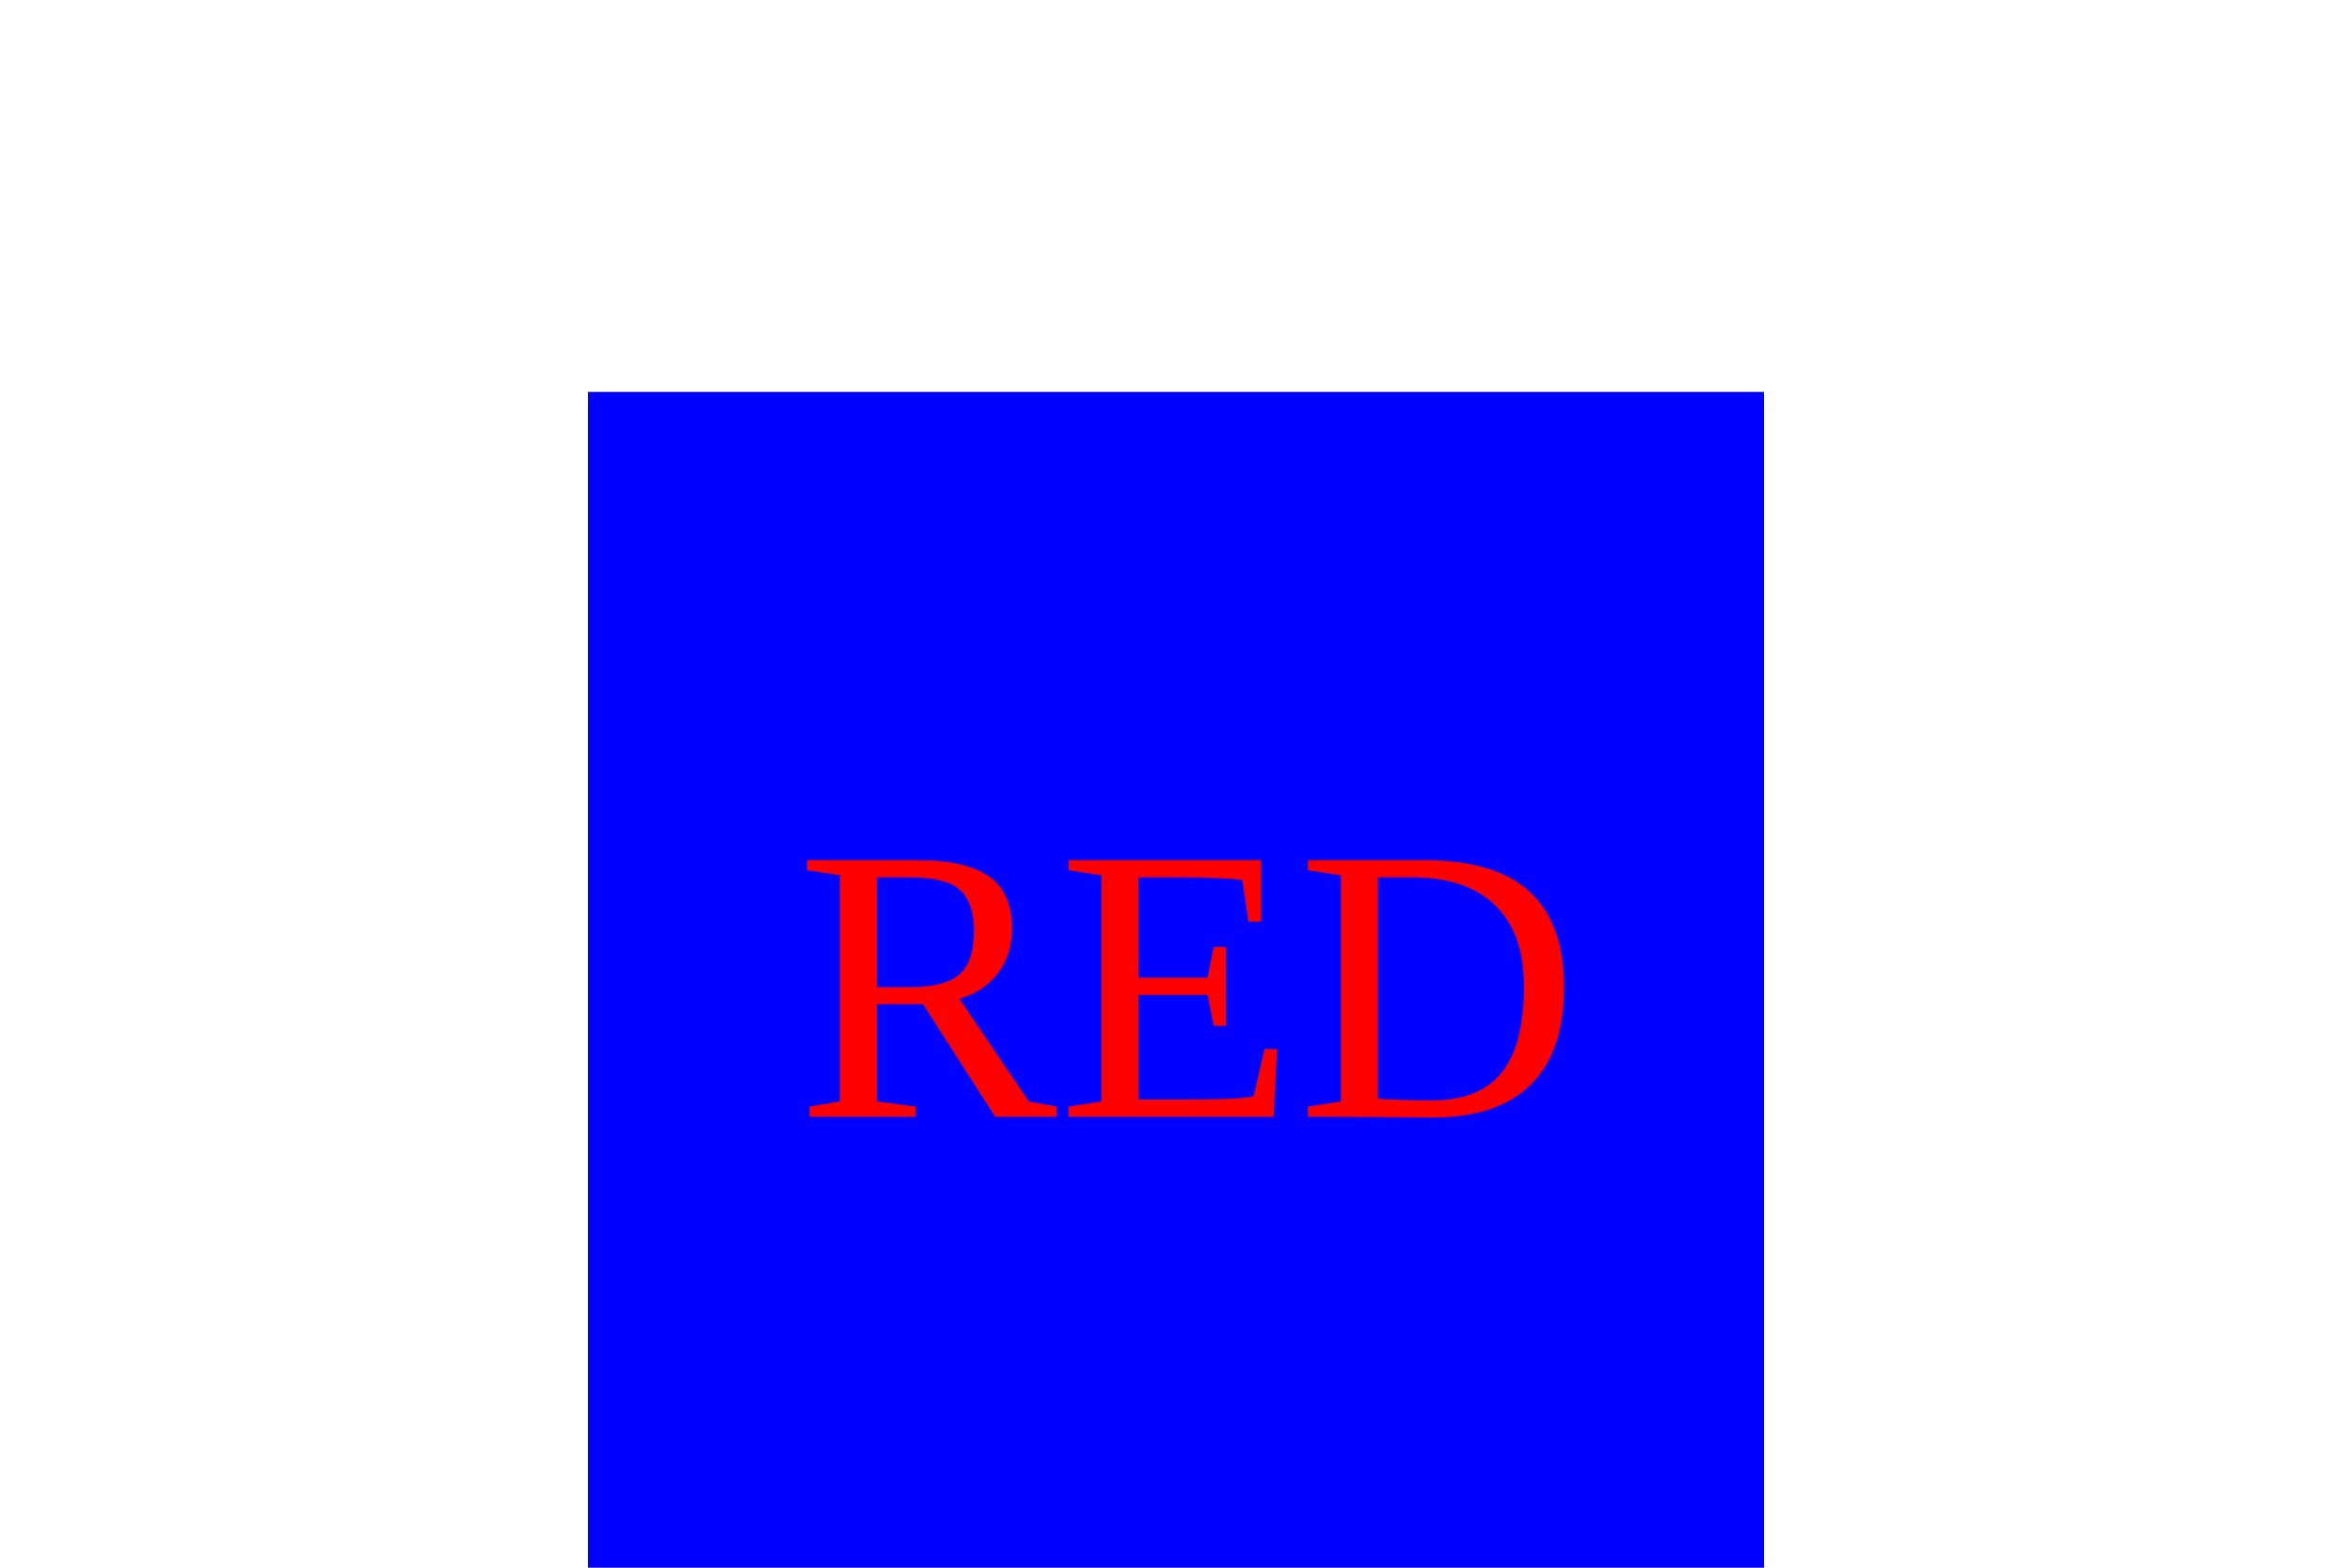
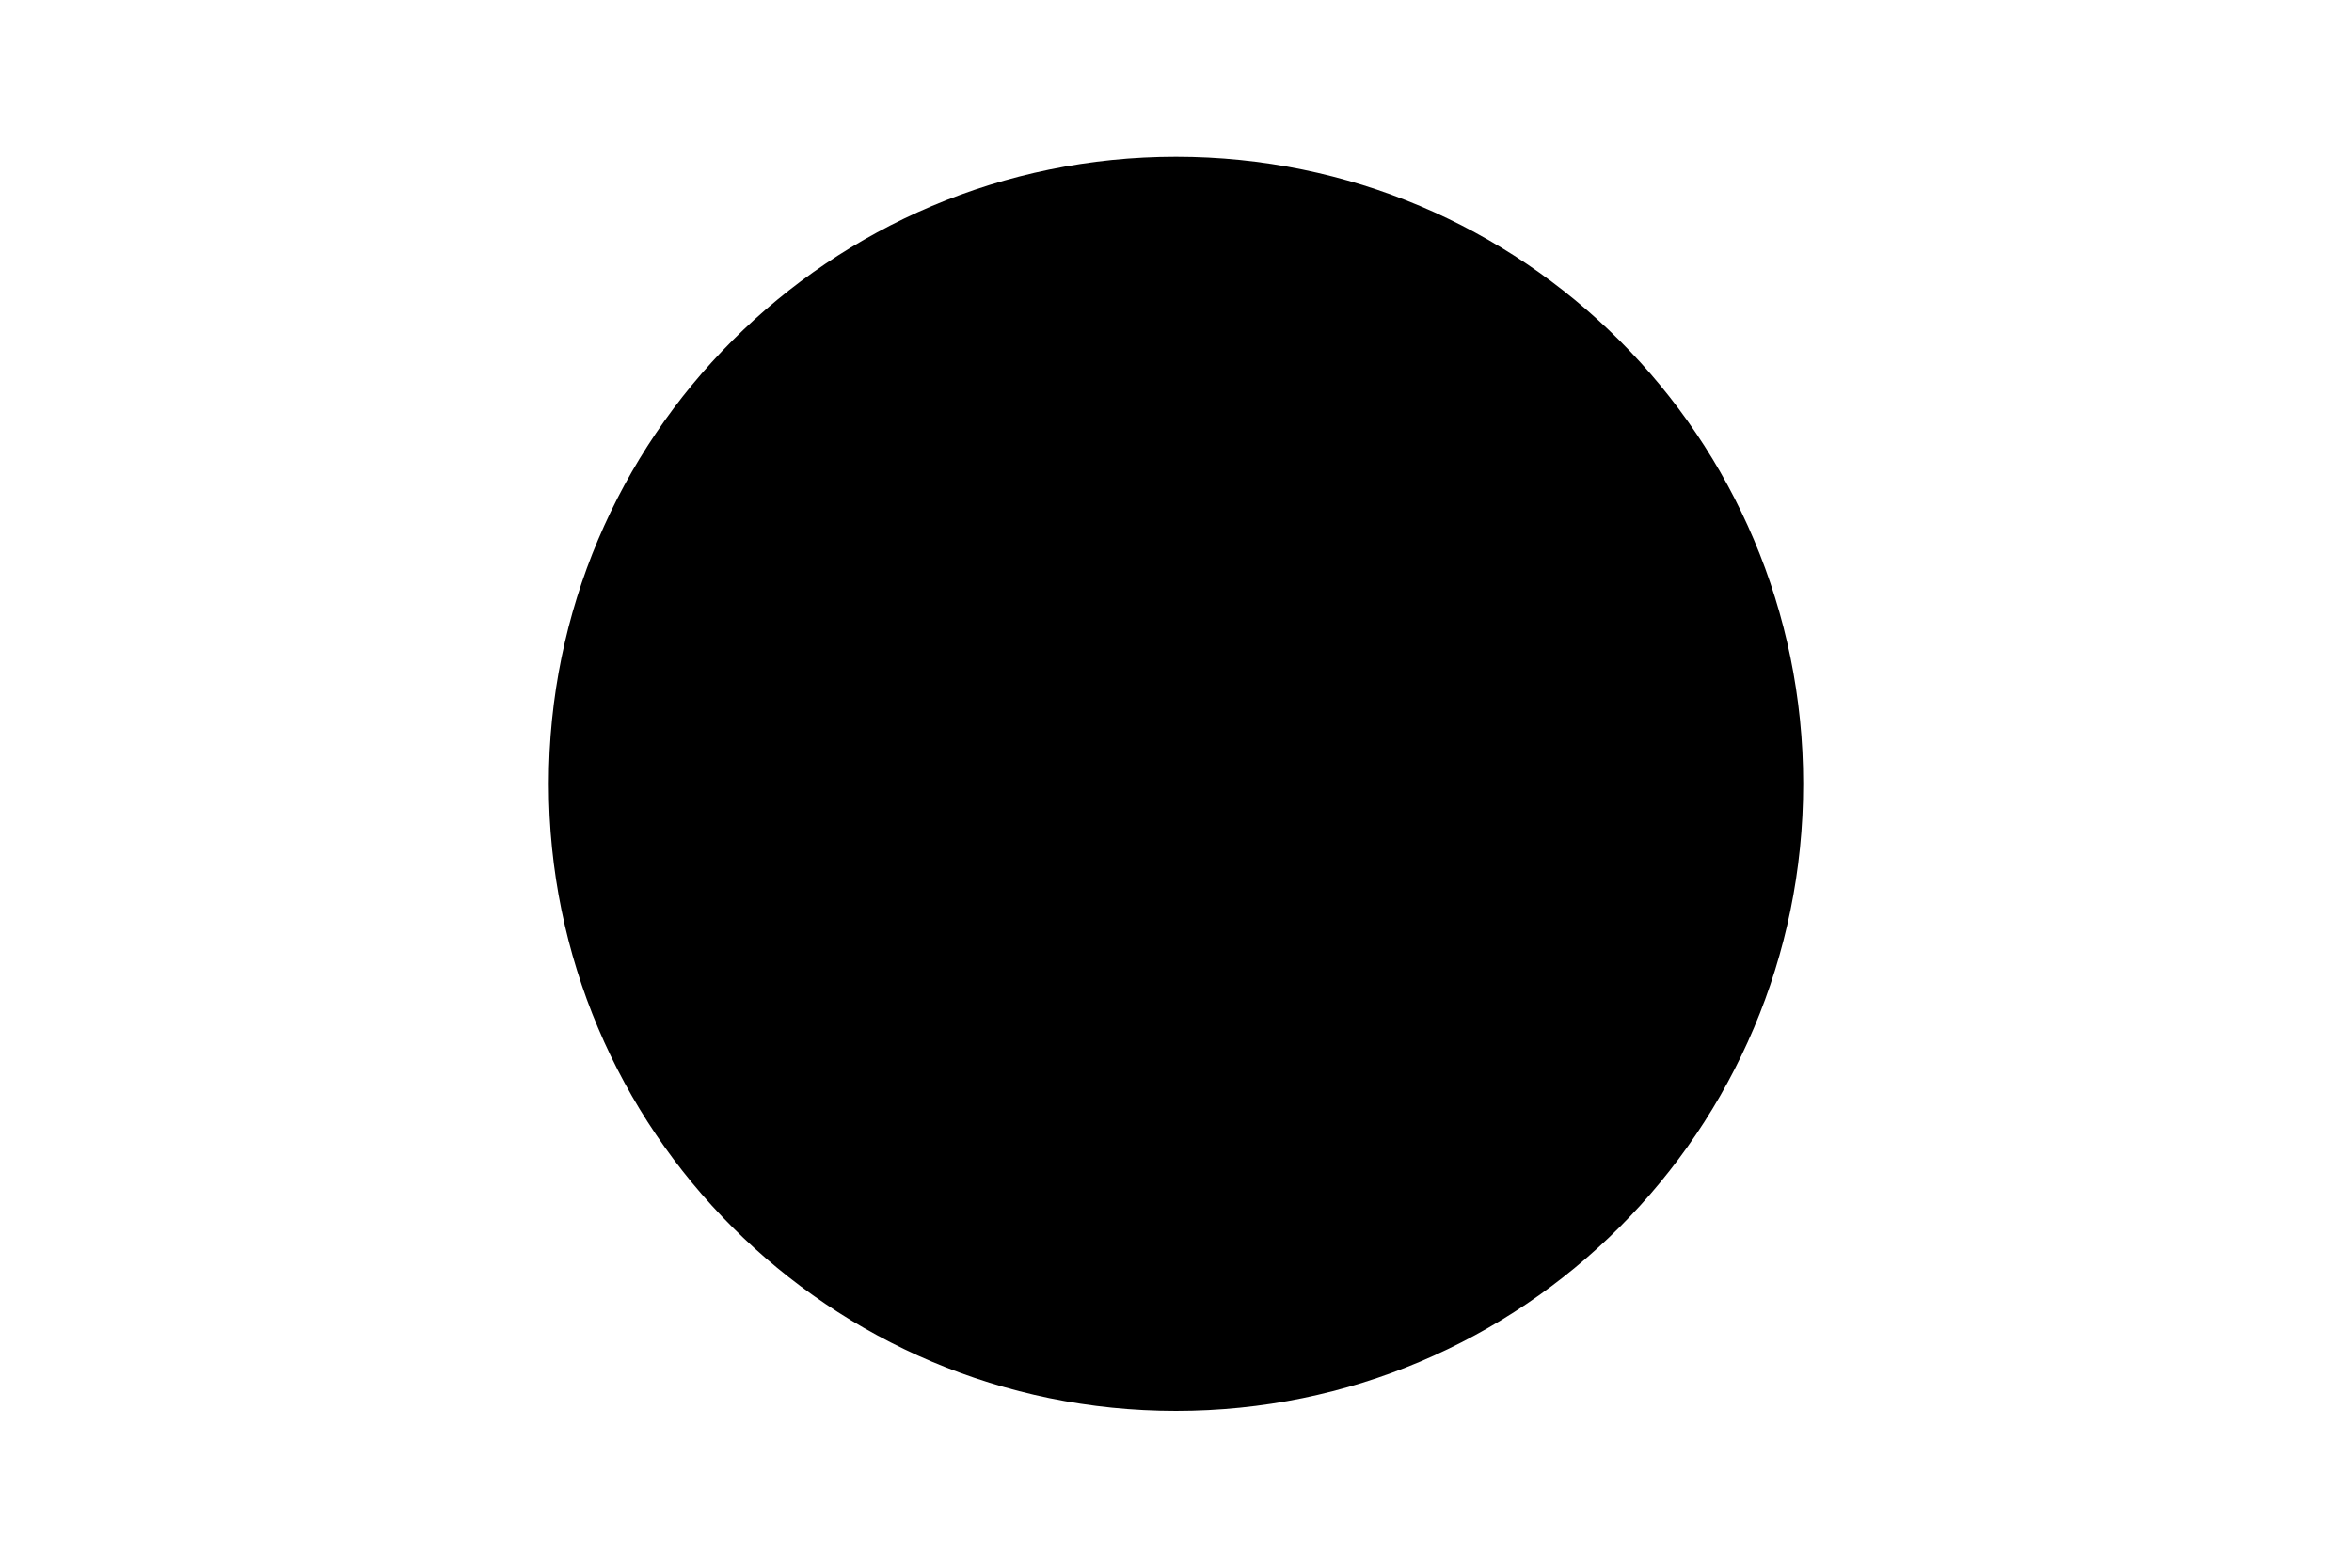
<svg xmlns="http://www.w3.org/2000/svg" width="300" height="200">
  <style>
-                 rect { fill: blue; }
+                 circle { fill: ; }
            </style>
-   <rect x="75" y="50" width="150" height="150" />
-   <text x="50.5%" y="65.5%" dominant-baseline="middle" text-anchor="middle" fill="red" font-size="50">
-                 RED
+   <circle cx="150" cy="100" r="80" />
+   <text x="50%" y="52.5%" dominant-baseline="middle" text-anchor="middle" fill="" font-size="50">
+                 
            </text>
</svg>
